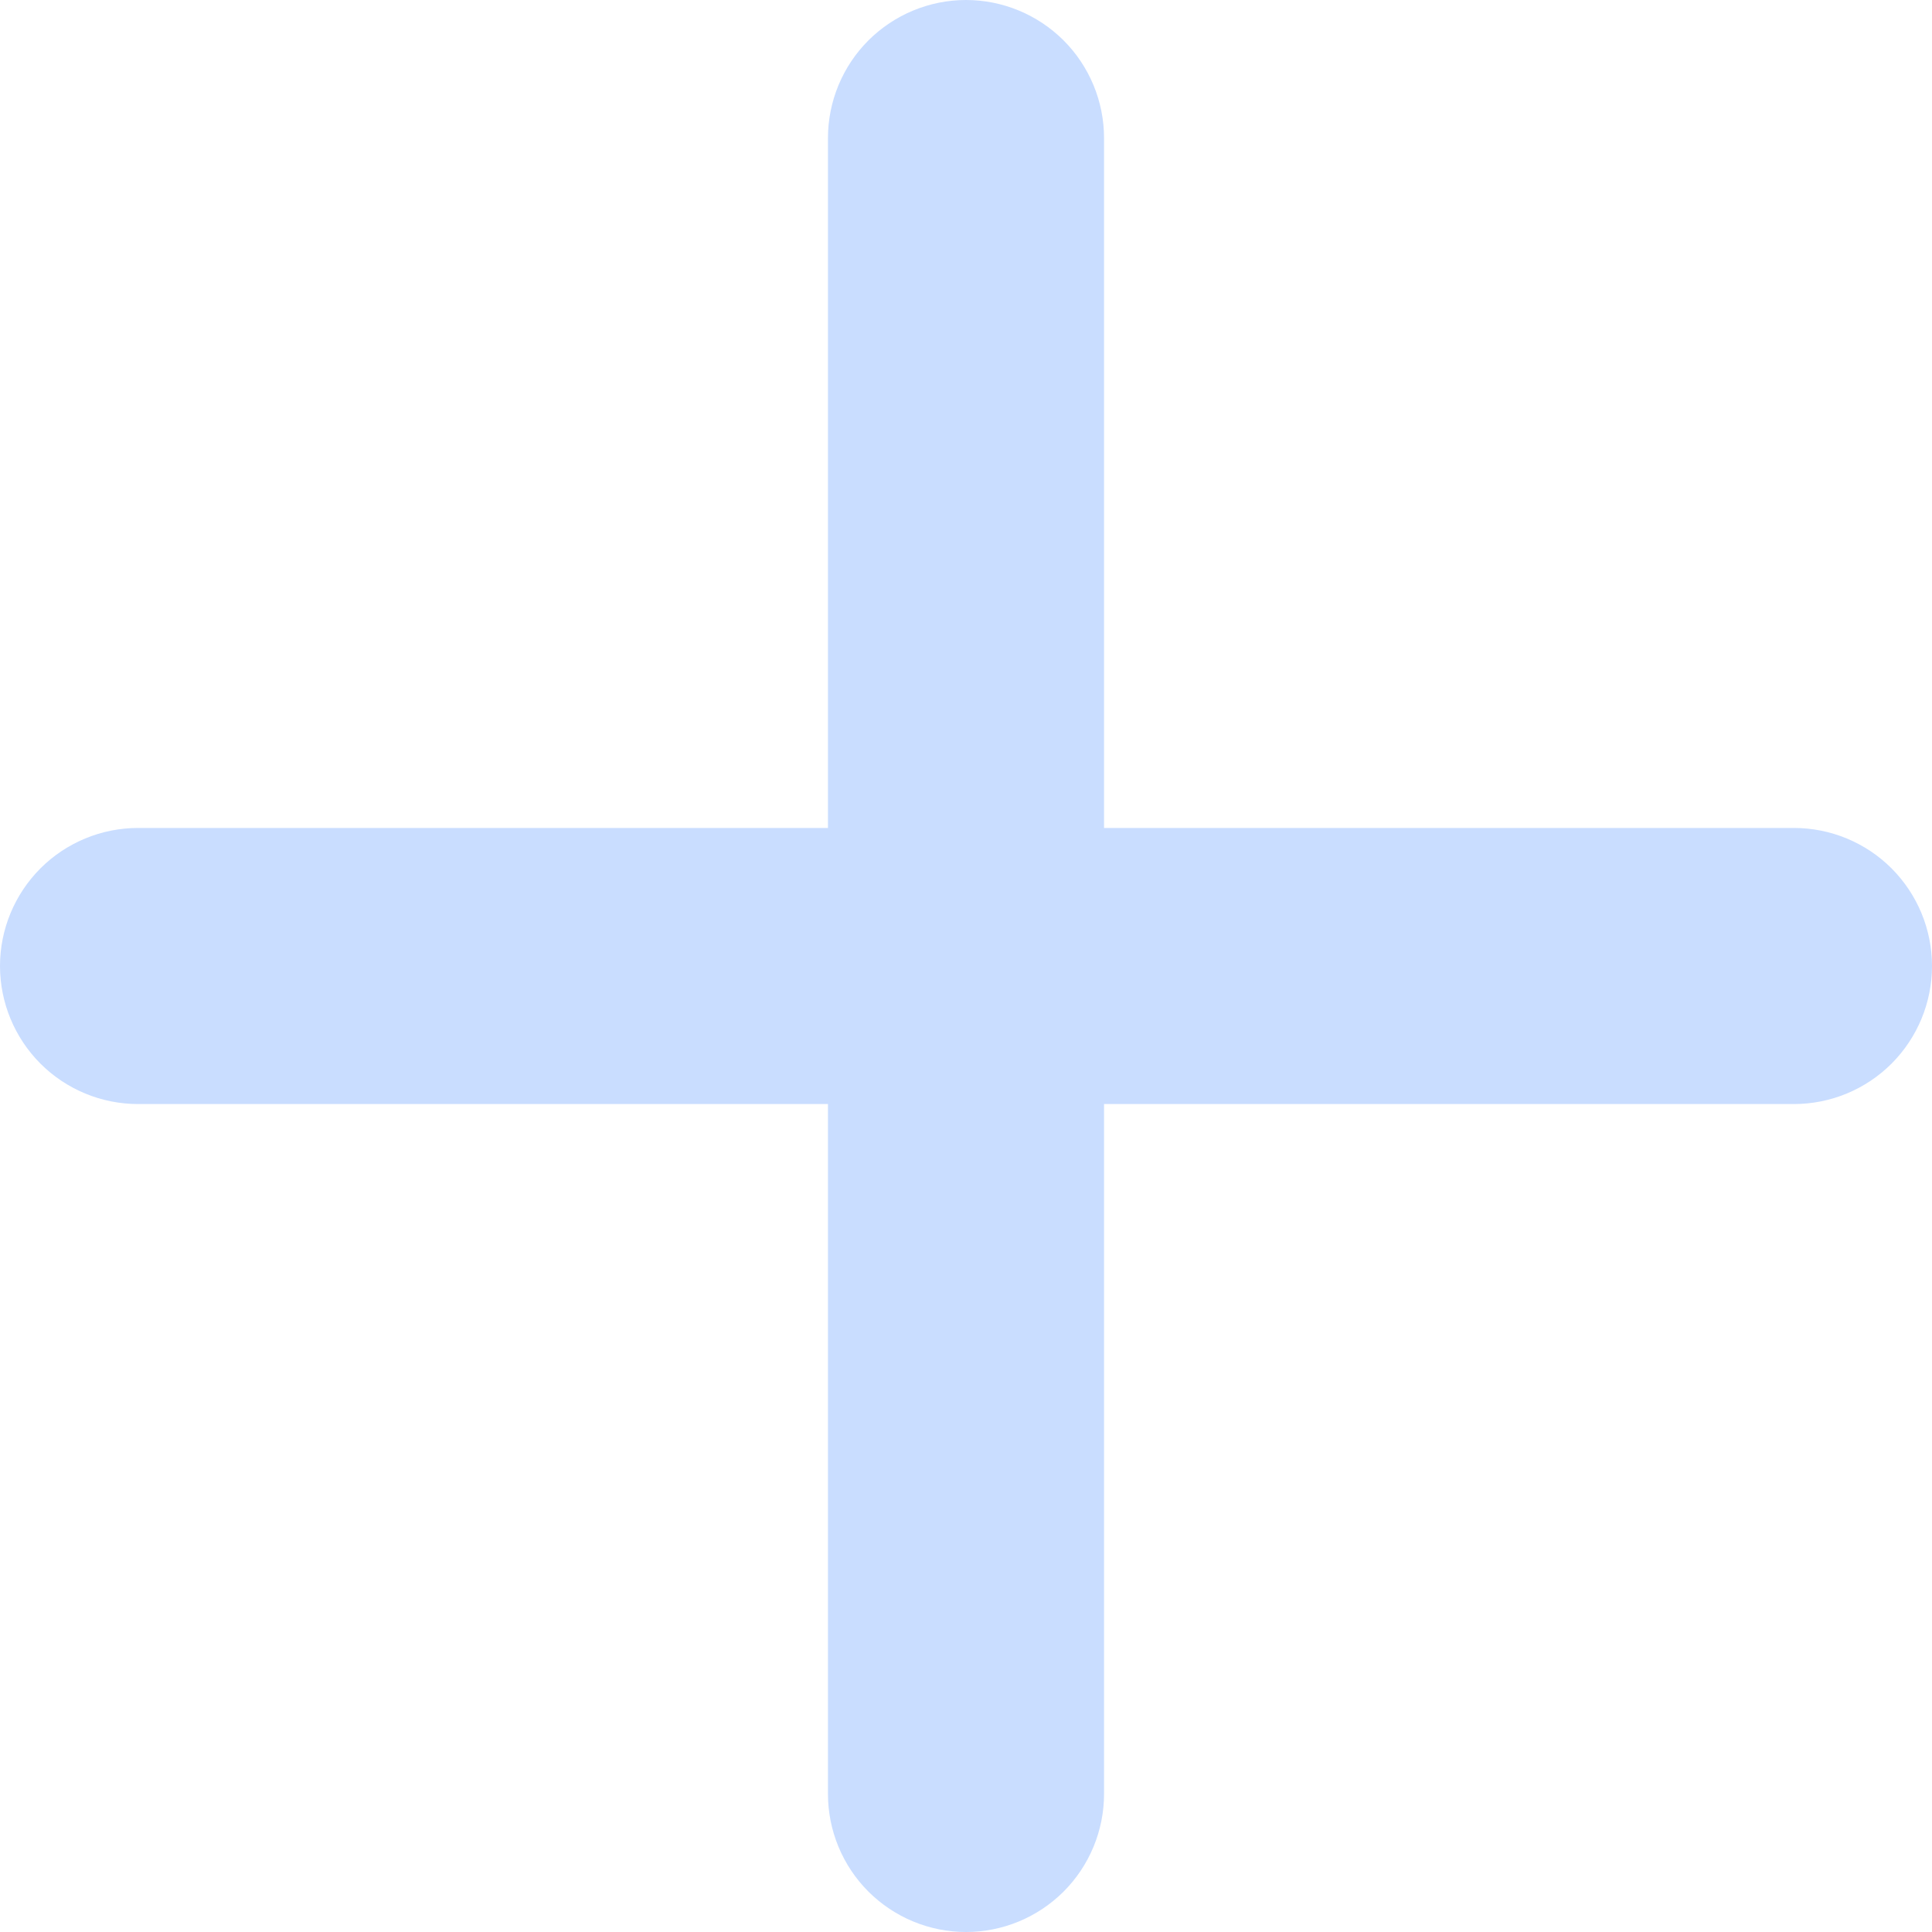
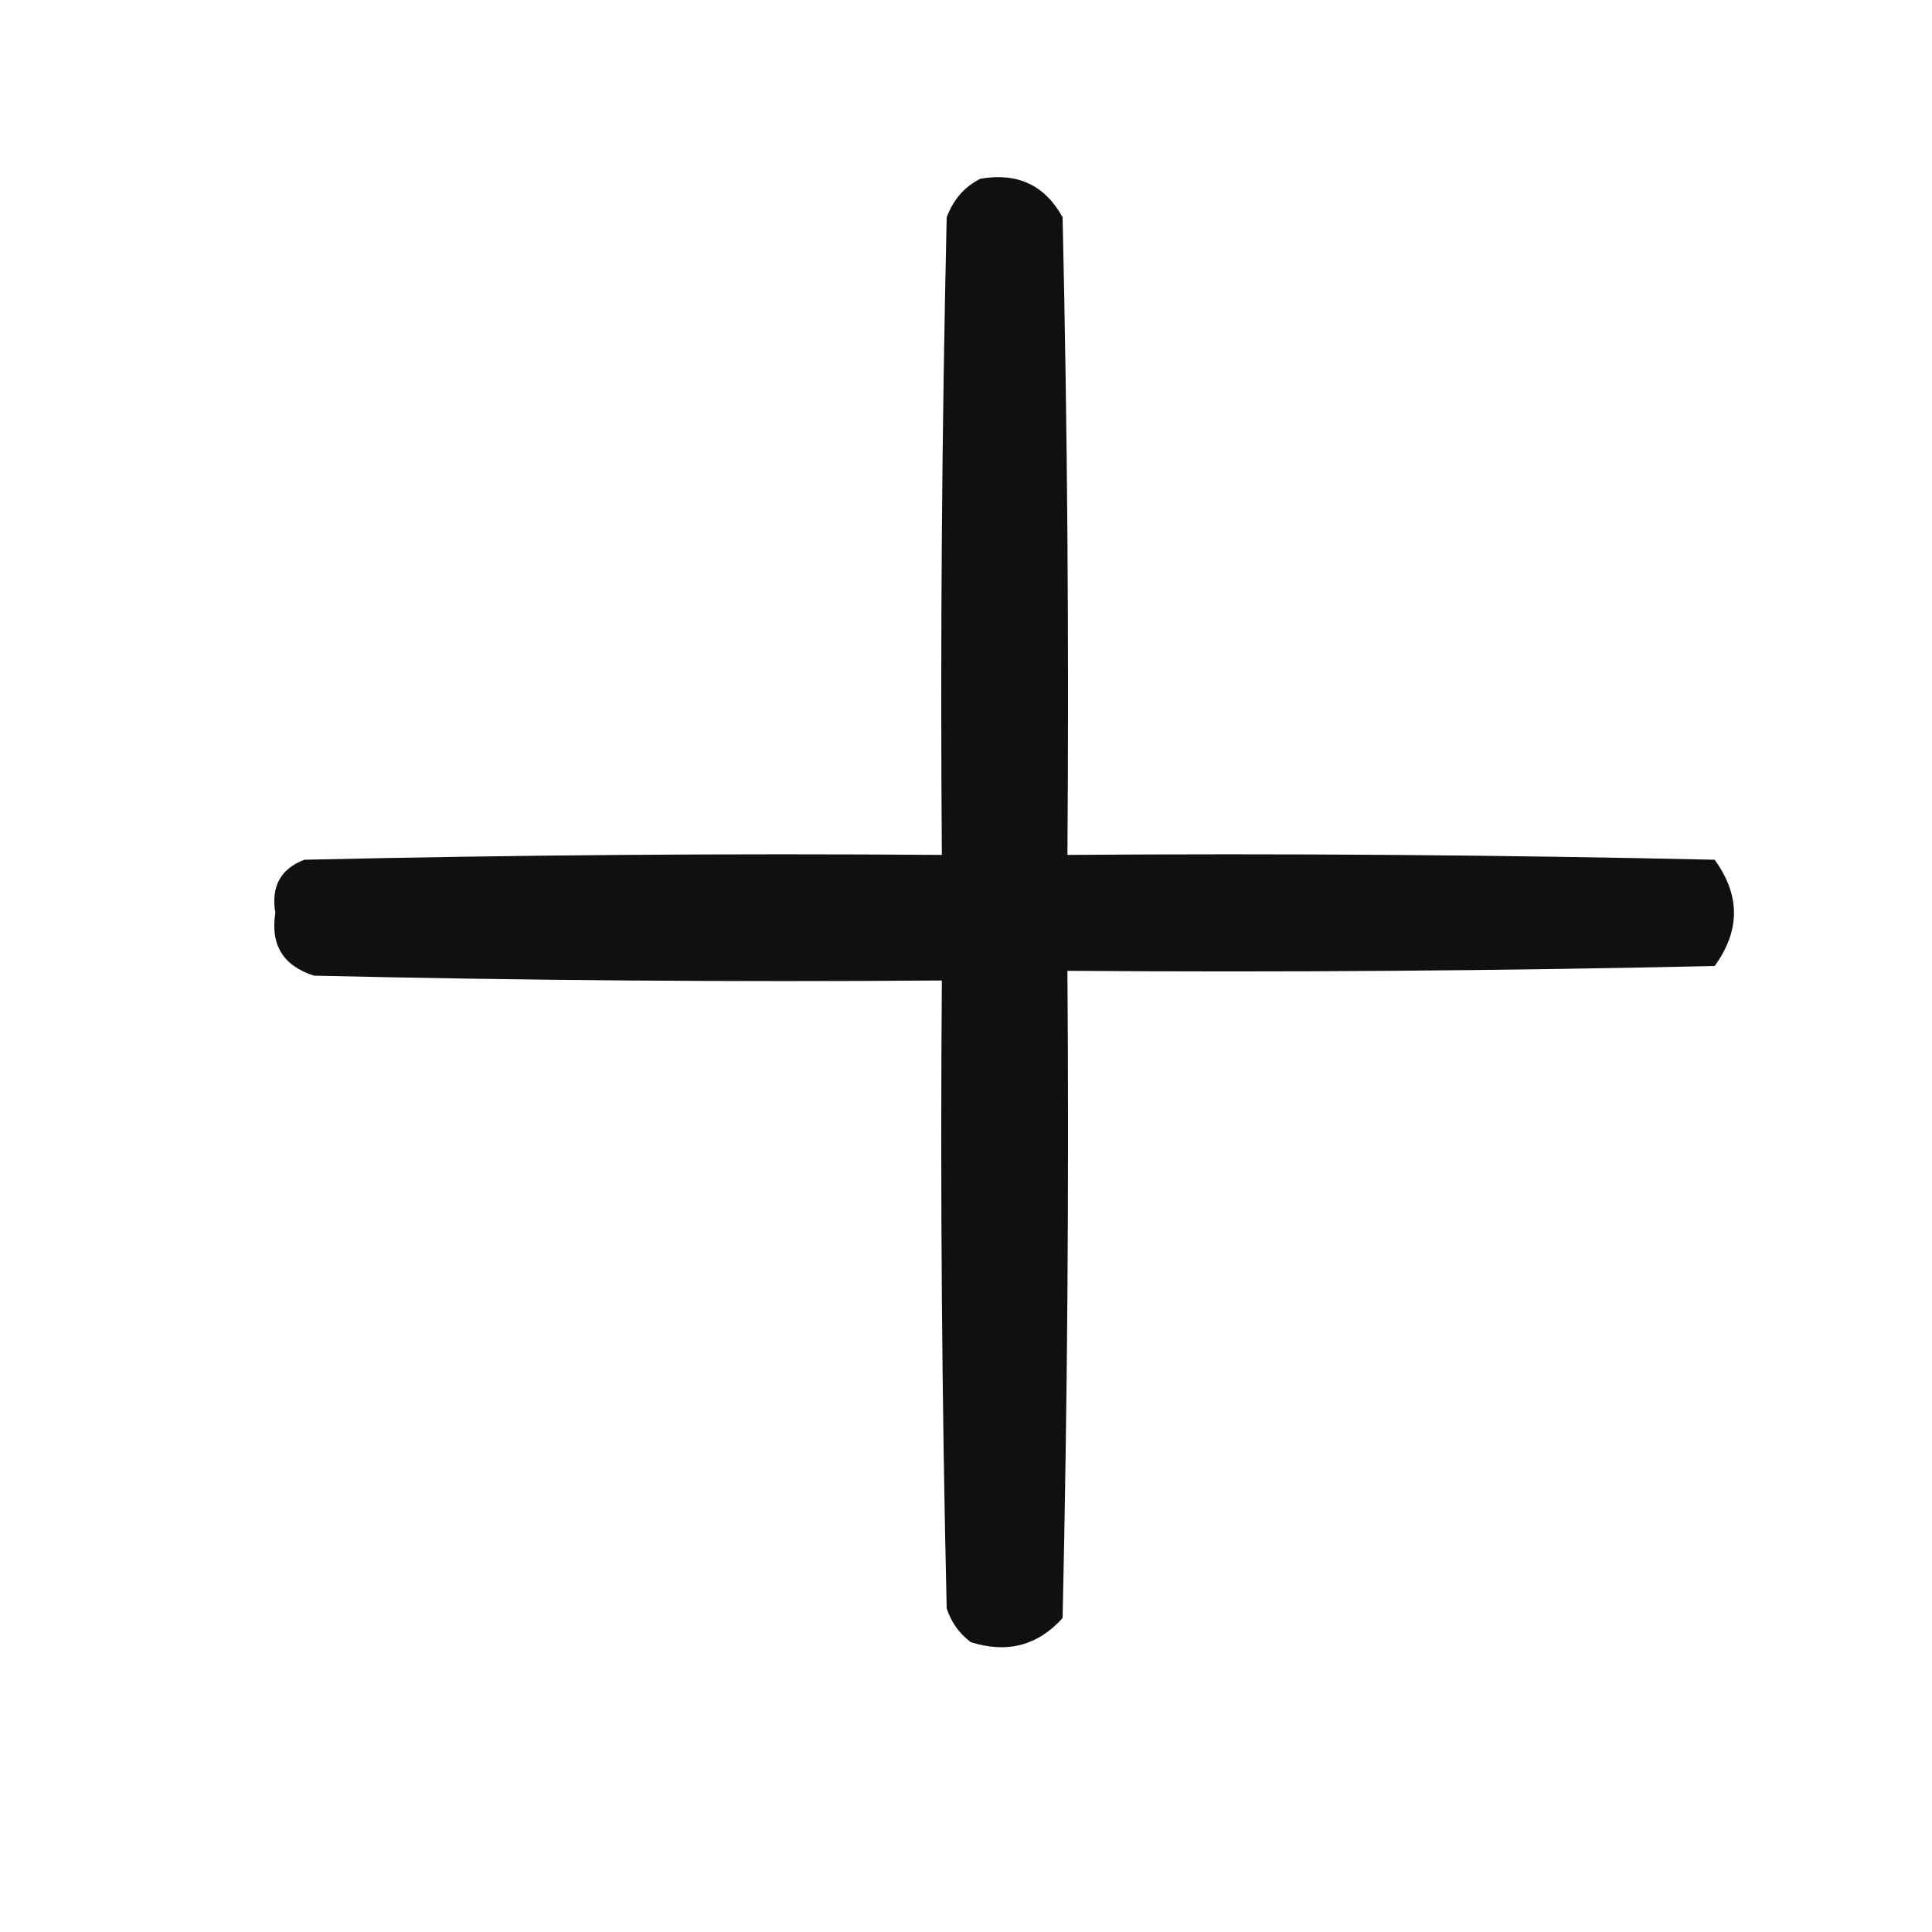
- <svg xmlns="http://www.w3.org/2000/svg" width="20" height="20" viewBox="0 0 20 20" fill="none">
-   <path d="M18.571 11.429H11.429V18.571C11.429 18.95 11.278 19.314 11.01 19.582C10.742 19.849 10.379 20 10 20C9.621 20 9.258 19.849 8.99 19.582C8.722 19.314 8.571 18.95 8.571 18.571V11.429H1.429C1.05 11.429 0.686 11.278 0.418 11.01C0.151 10.742 0 10.379 0 10C0 9.621 0.151 9.258 0.418 8.99C0.686 8.722 1.05 8.571 1.429 8.571H8.571V1.429C8.571 1.05 8.722 0.686 8.99 0.418C9.258 0.151 9.621 0 10 0C10.379 0 10.742 0.151 11.01 0.418C11.278 0.686 11.429 1.05 11.429 1.429V8.571H18.571C18.95 8.571 19.314 8.722 19.582 8.99C19.849 9.258 20 9.621 20 10C20 10.379 19.849 10.742 19.582 11.01C19.314 11.278 18.95 11.429 18.571 11.429Z" fill="#C9DDFF" />
+ <svg xmlns="http://www.w3.org/2000/svg" version="1.1" width="200px" height="200px" style="shape-rendering:geometricPrecision; text-rendering:geometricPrecision; image-rendering:optimizeQuality; fill-rule:evenodd; clip-rule:evenodd">
+   <g>
+     <path style="opacity:0.936" fill="#000000" d="M 101.5,18.5 C 105.355,17.845 108.188,19.179 110,22.5C 110.5,44.498 110.667,66.498 110.5,88.5C 132.836,88.333 155.169,88.5 177.5,89C 180.167,92.667 180.167,96.333 177.5,100C 155.169,100.5 132.836,100.667 110.5,100.5C 110.667,122.836 110.5,145.169 110,167.5C 107.441,170.349 104.274,171.183 100.5,170C 99.299,169.097 98.465,167.931 98,166.5C 97.5,144.836 97.333,123.169 97.5,101.5C 75.831,101.667 54.164,101.5 32.5,101C 29.317,99.982 27.984,97.815 28.5,94.5C 28.046,91.776 29.046,89.942 31.5,89C 53.498,88.5 75.498,88.333 97.5,88.5C 97.333,66.498 97.5,44.498 98,22.5C 98.69,20.65 99.856,19.316 101.5,18.5 Z" />
+   </g>
</svg>
